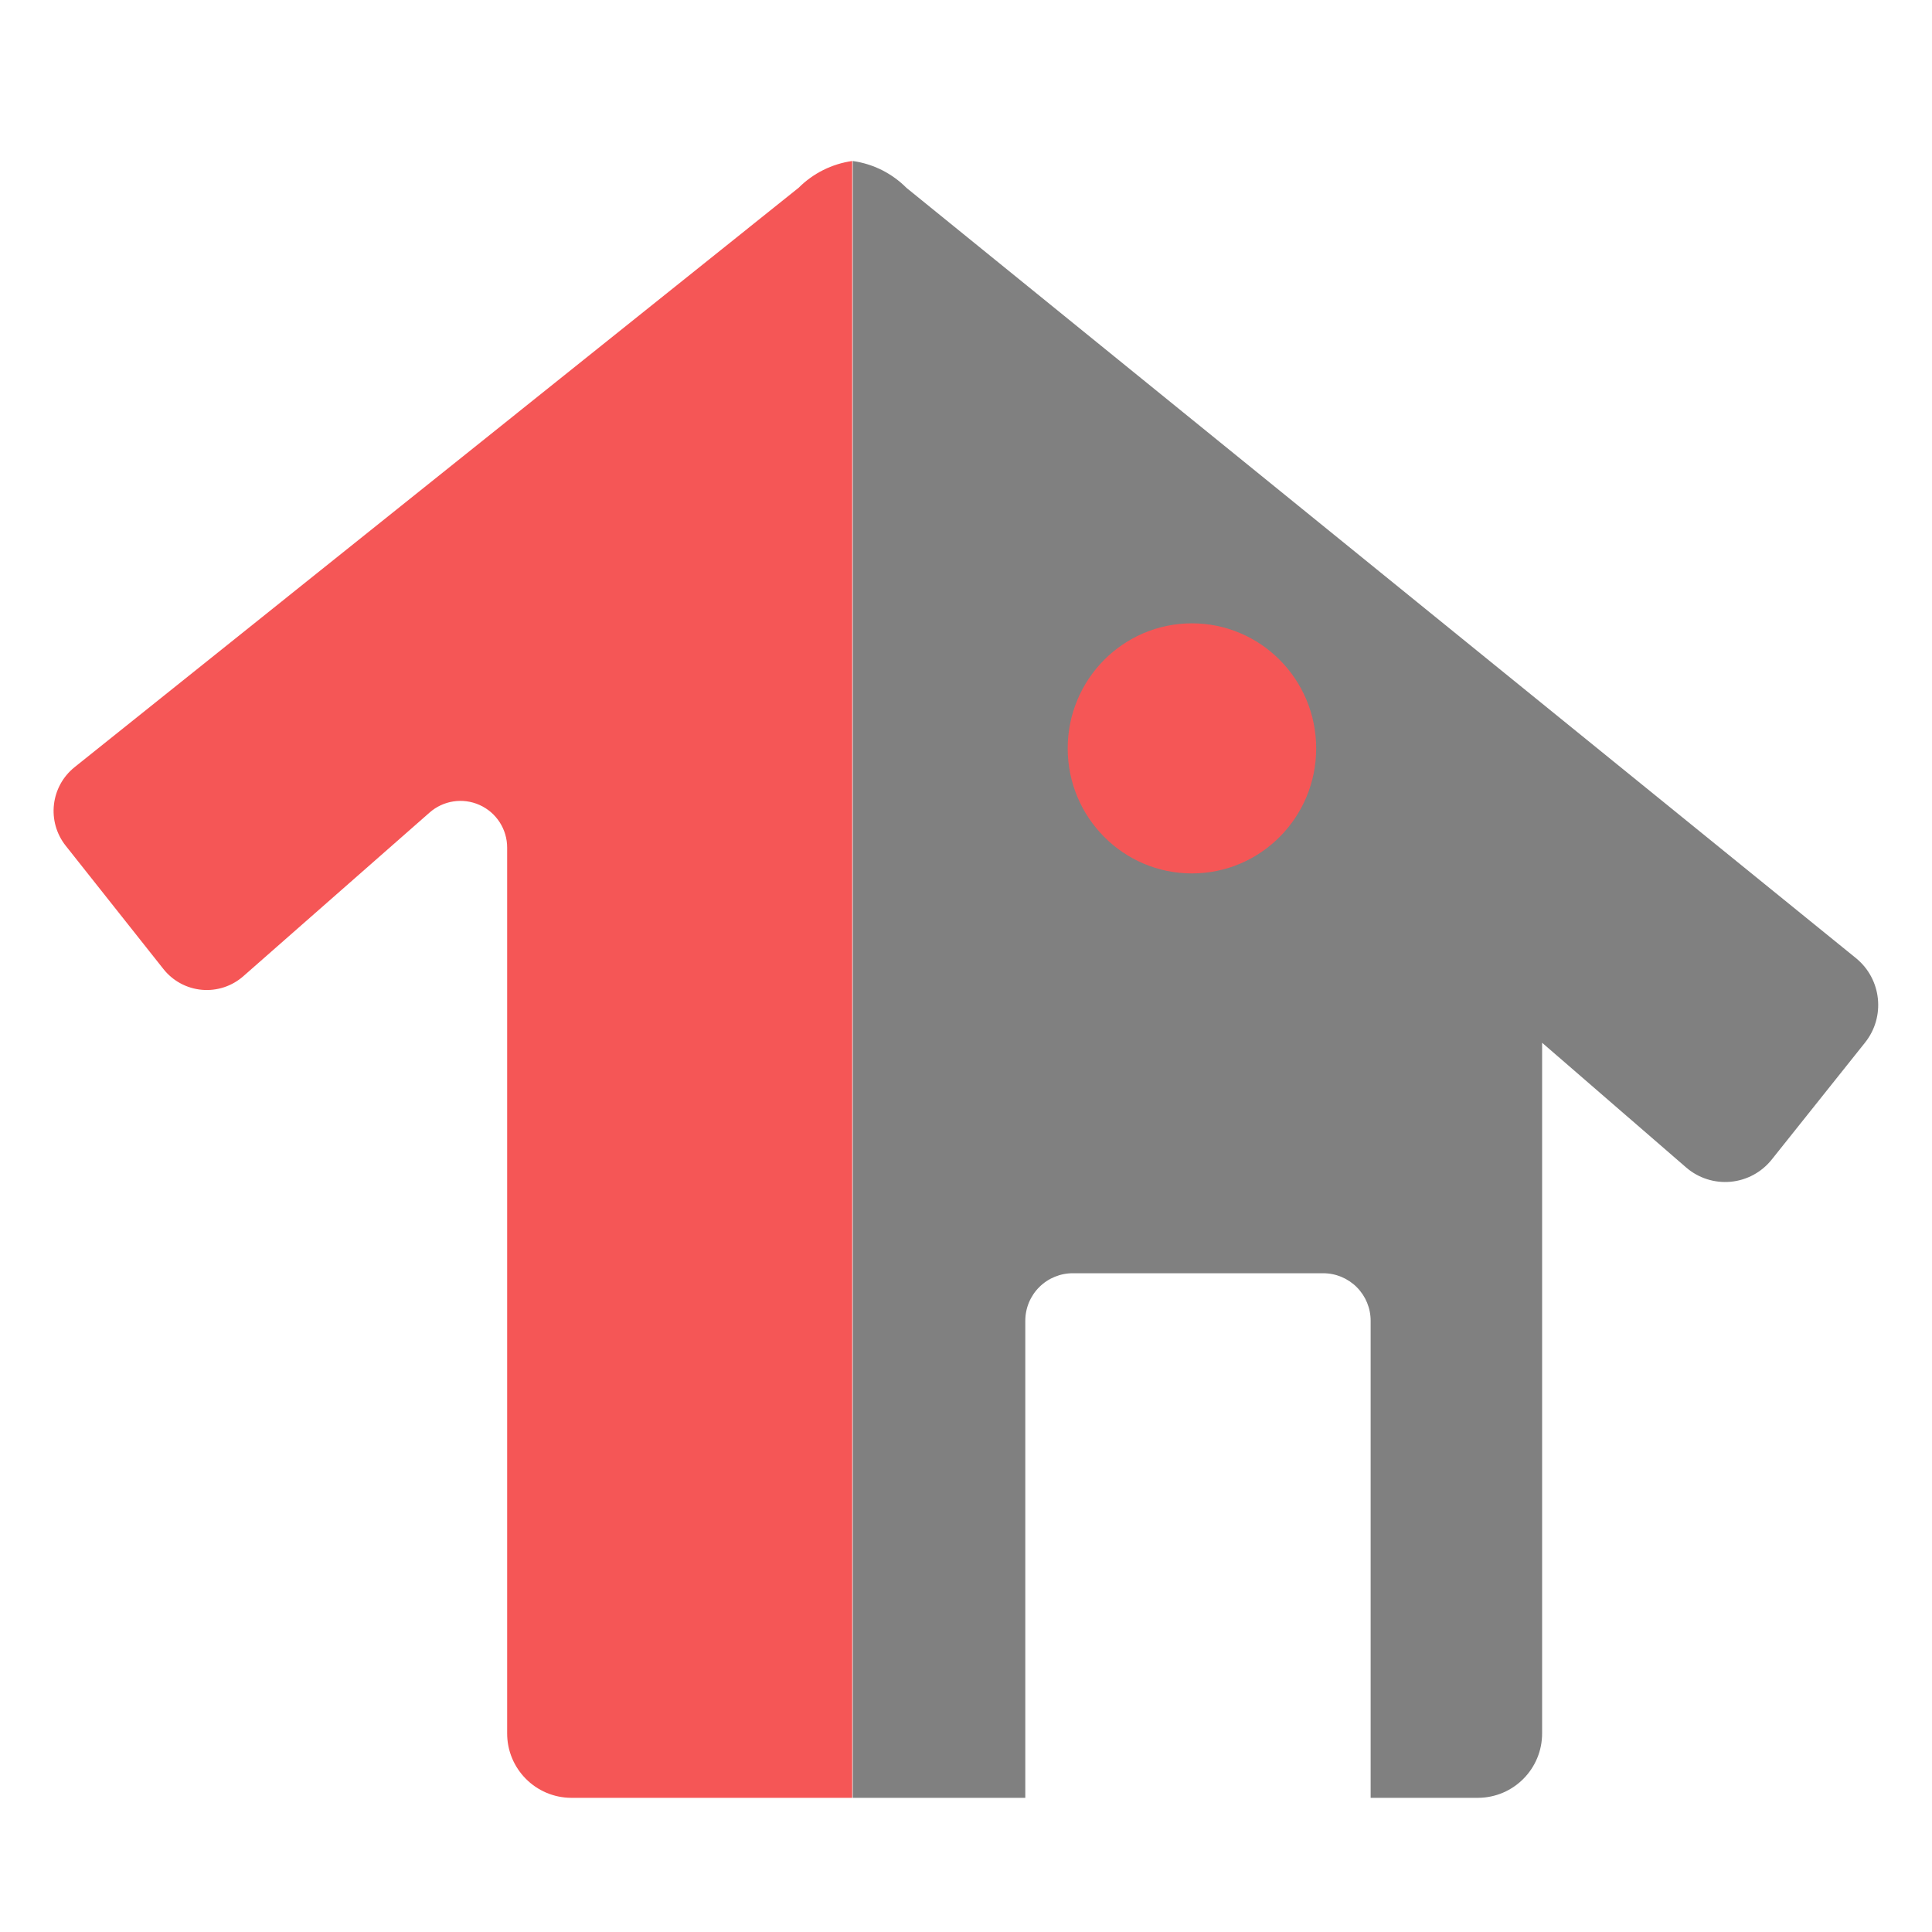
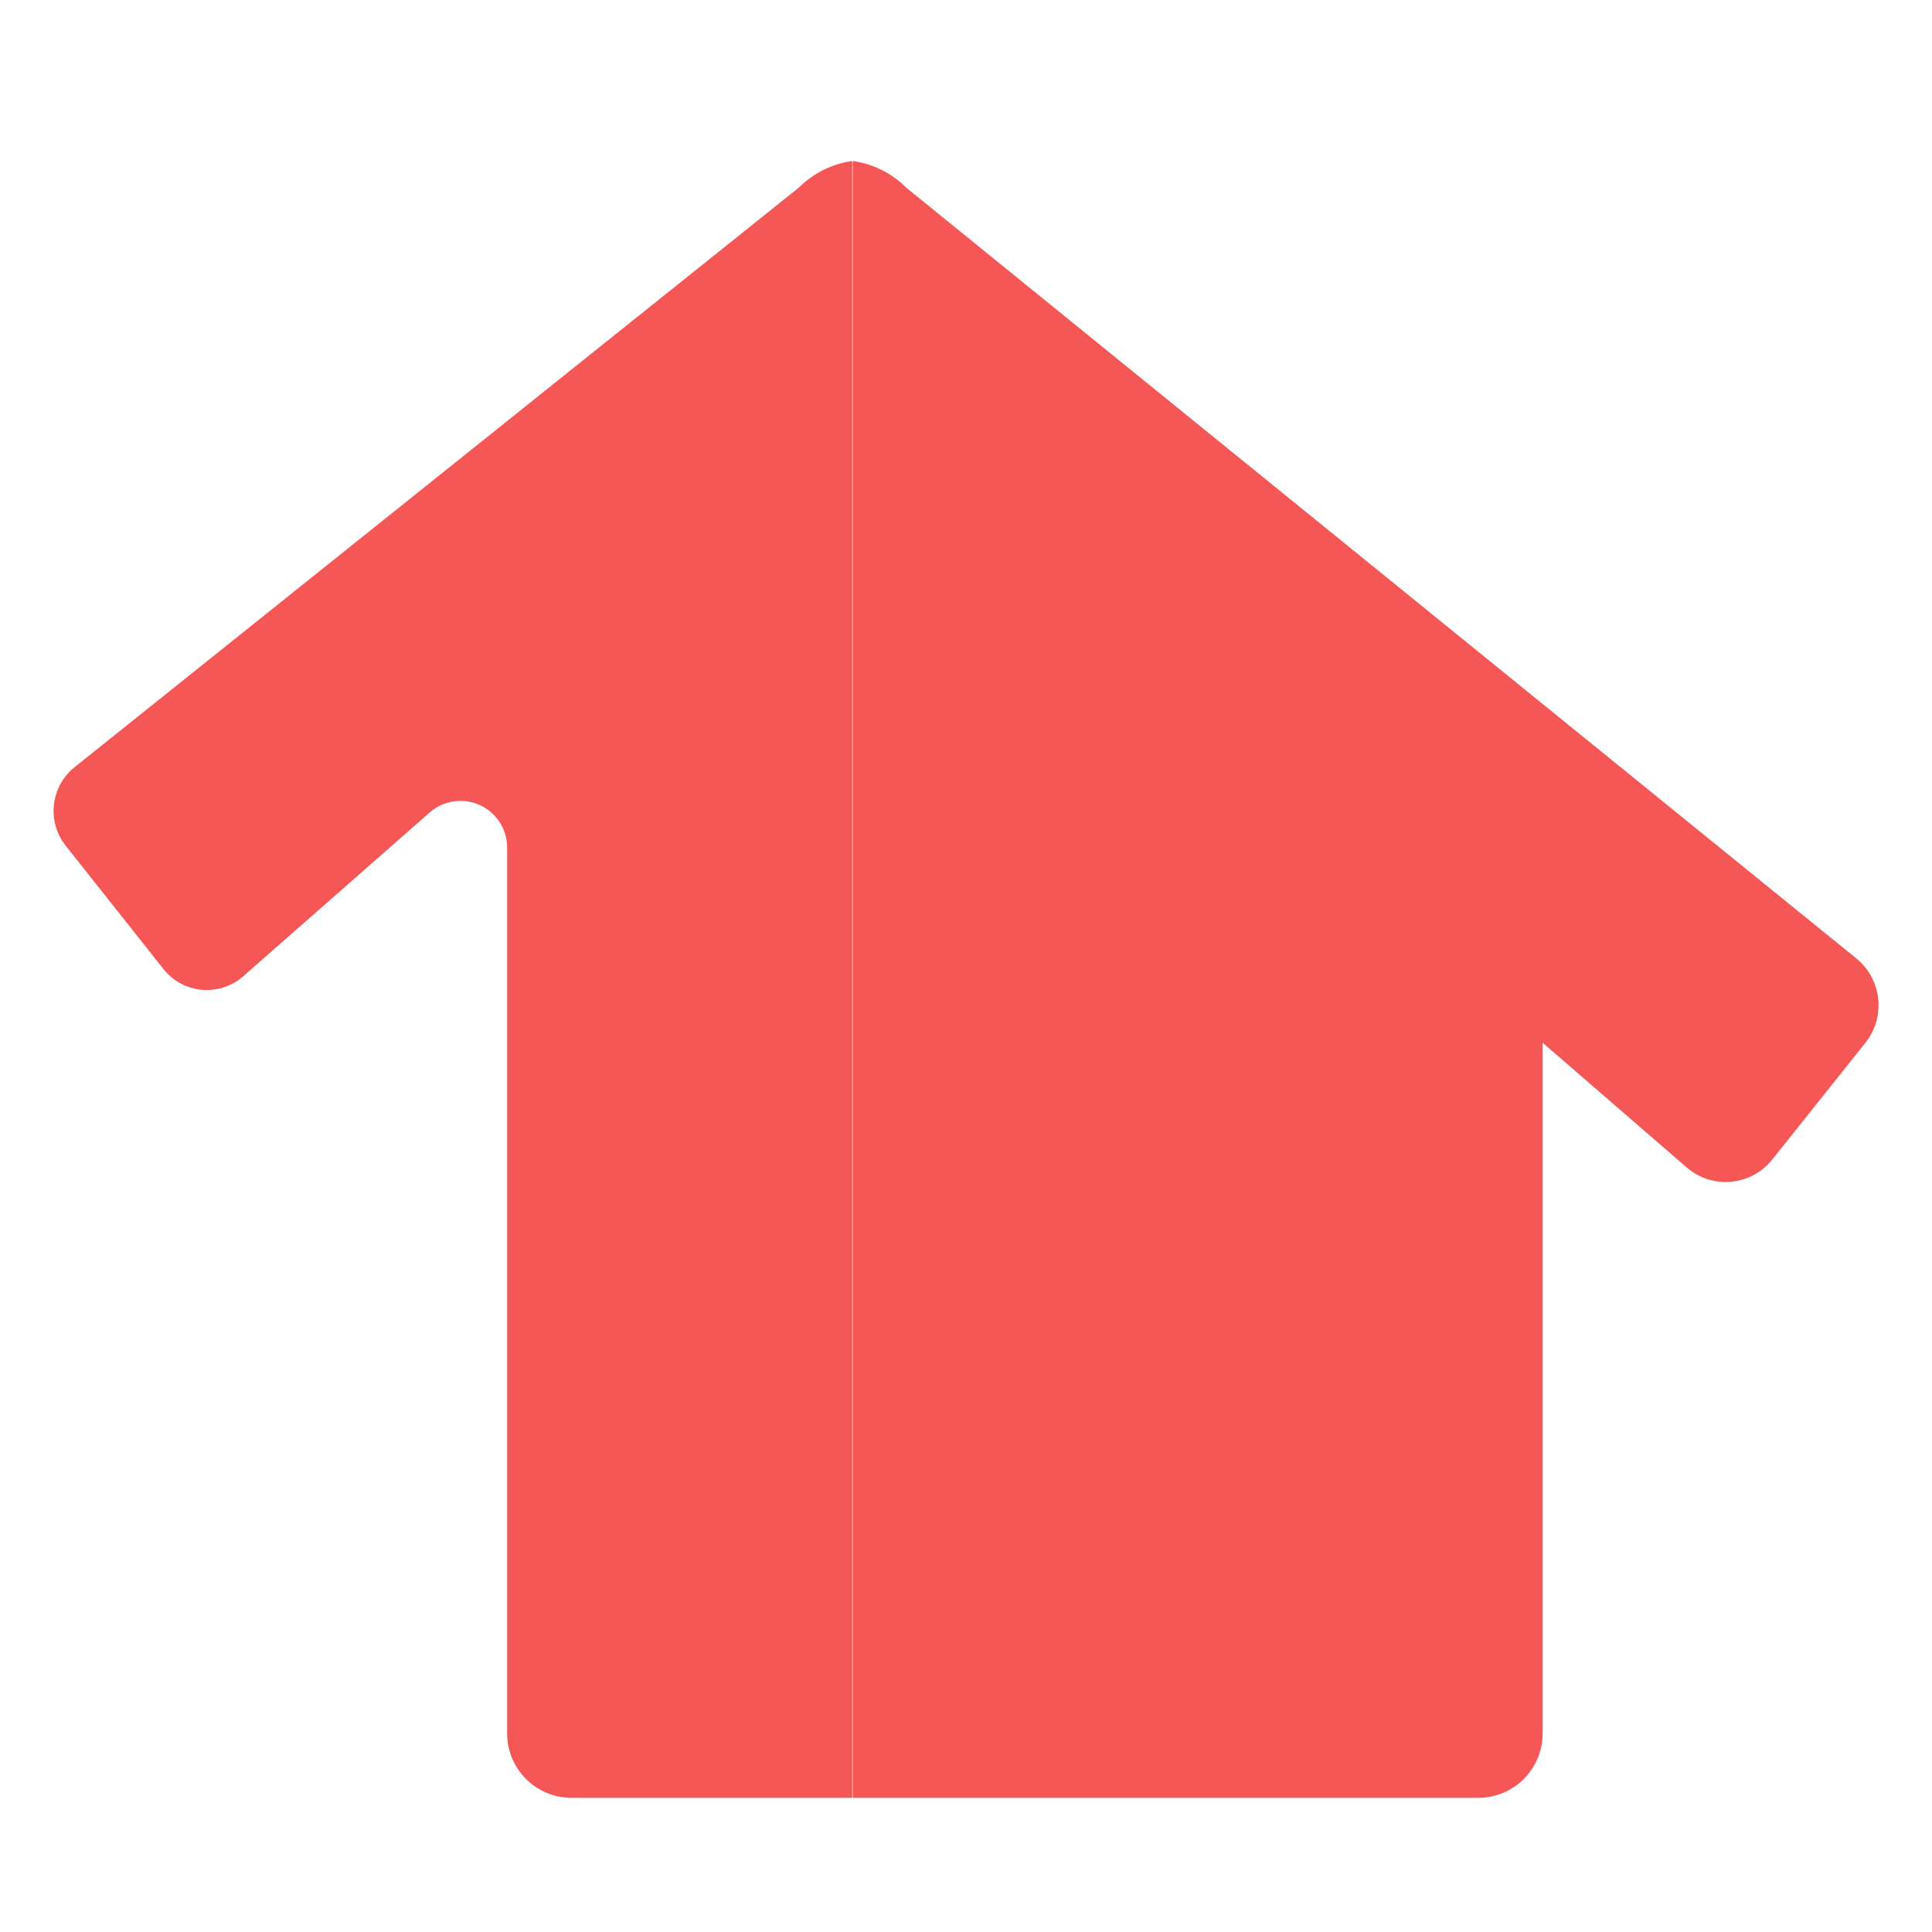
<svg xmlns="http://www.w3.org/2000/svg" viewBox="0 0 72 72">
  <defs>
-     <style>.a{fill:#f55656;}.b{fill:gray;}</style>
+     <style>.cls-1{fill:#f55656;}</style>
  </defs>
-   <path class="a" d="M31.79,67H21.29a2.4,2.4,0,0,1-2.39-2.41v-33A1.74,1.74,0,0,0,16,30.29L9.08,36.37a2.06,2.06,0,0,1-3-.27L2.45,31.52a2.09,2.09,0,0,1,.33-2.93L29.76,7a3.53,3.53,0,0,1,2-1V67Z" />
-   <path class="b" d="M69.17,35.71,33.78,7a3.51,3.51,0,0,0-2-1V67h6.43V49.22A1.77,1.77,0,0,1,40,47.45h9.31a1.77,1.77,0,0,1,1.77,1.78V67h4a2.4,2.4,0,0,0,2.39-2.41V38.86l5.37,4.65a2.22,2.22,0,0,0,3.19-.3l3.47-4.35A2.25,2.25,0,0,0,69.17,35.71Z" />
-   <ellipse class="a" cx="44.42" cy="27.89" rx="4.63" ry="4.66" />
+   <g id="Layer_1" data-name="Layer 1">
+     <path class="cls-1" d="M31.79,67H21.29a2.4,2.4,0,0,1-2.39-2.41v-33A1.74,1.74,0,0,0,16,30.29L9.08,36.37a2.06,2.06,0,0,1-3-.27L2.45,31.52a2.09,2.09,0,0,1,.33-2.93L29.76,7a3.53,3.53,0,0,1,2-1V67Z" />
+     <path class="cls-1" d="M69.17,35.71,33.78,7a3.51,3.51,0,0,0-2-1V67H55.1a2.4,2.4,0,0,0,2.39-2.41V38.86l5.37,4.65a2.22,2.22,0,0,0,3.19-.3l3.47-4.35A2.25,2.25,0,0,0,69.17,35.71Z" />
+   </g>
</svg>
